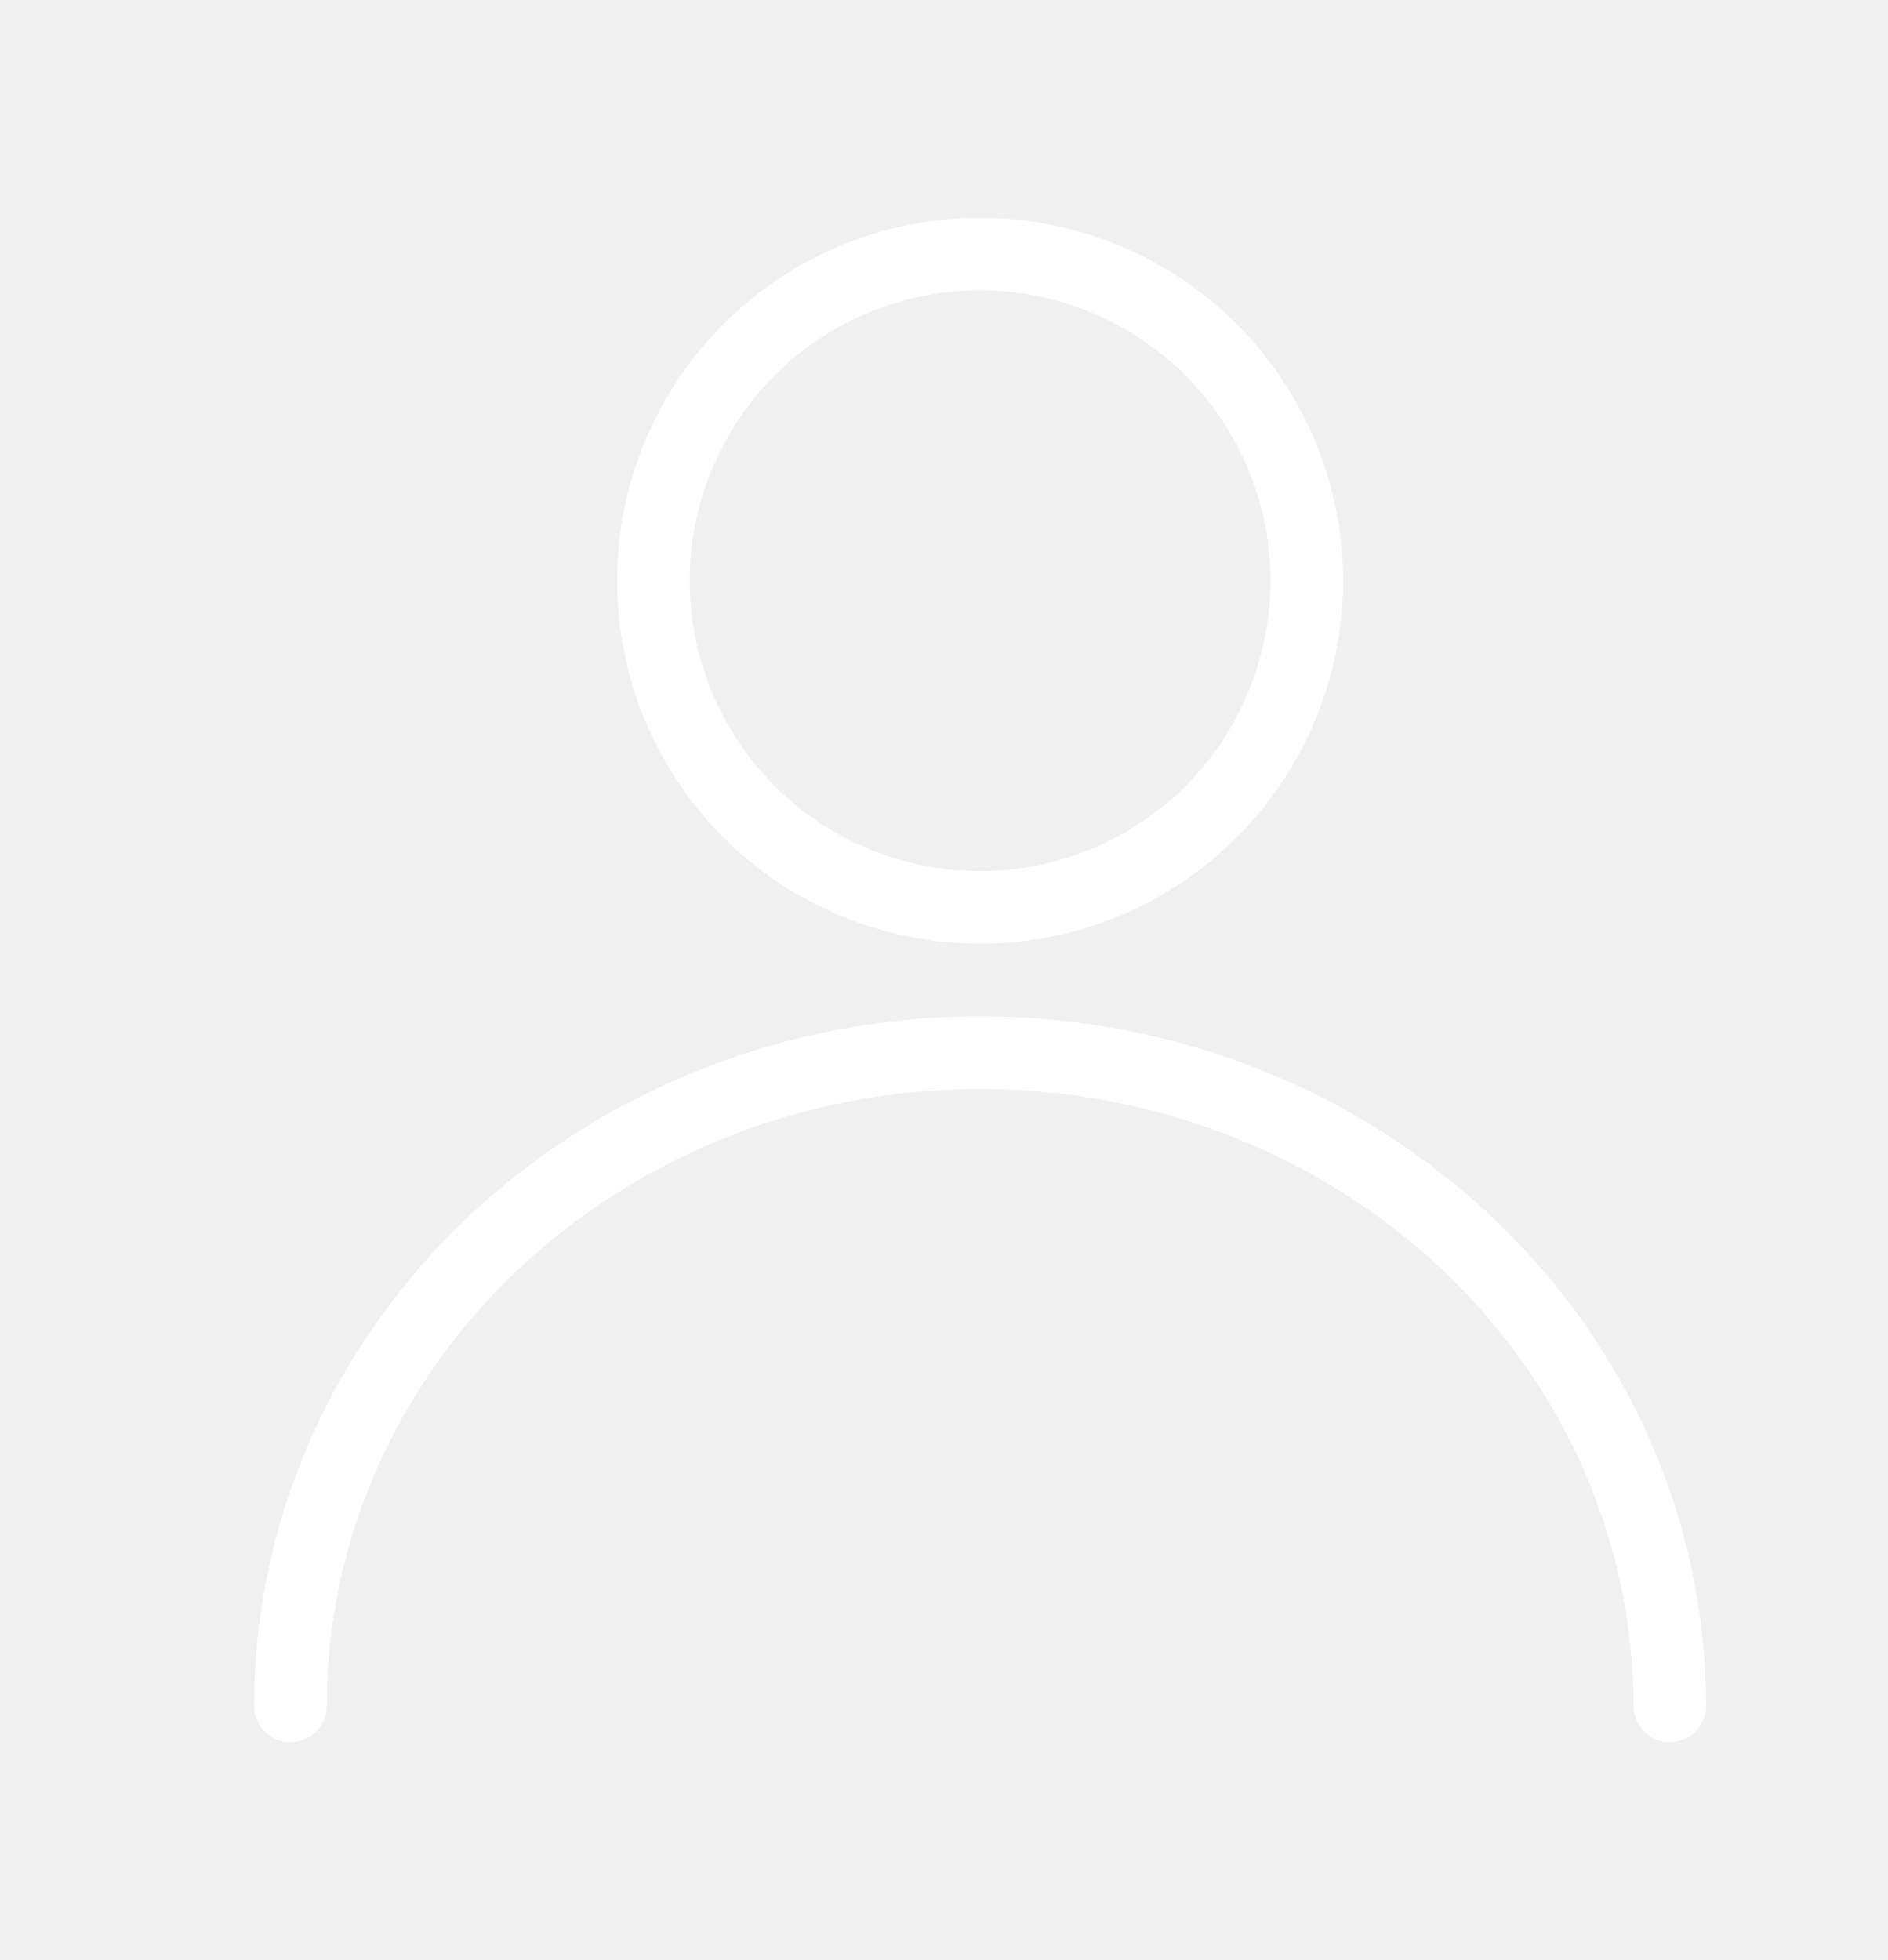
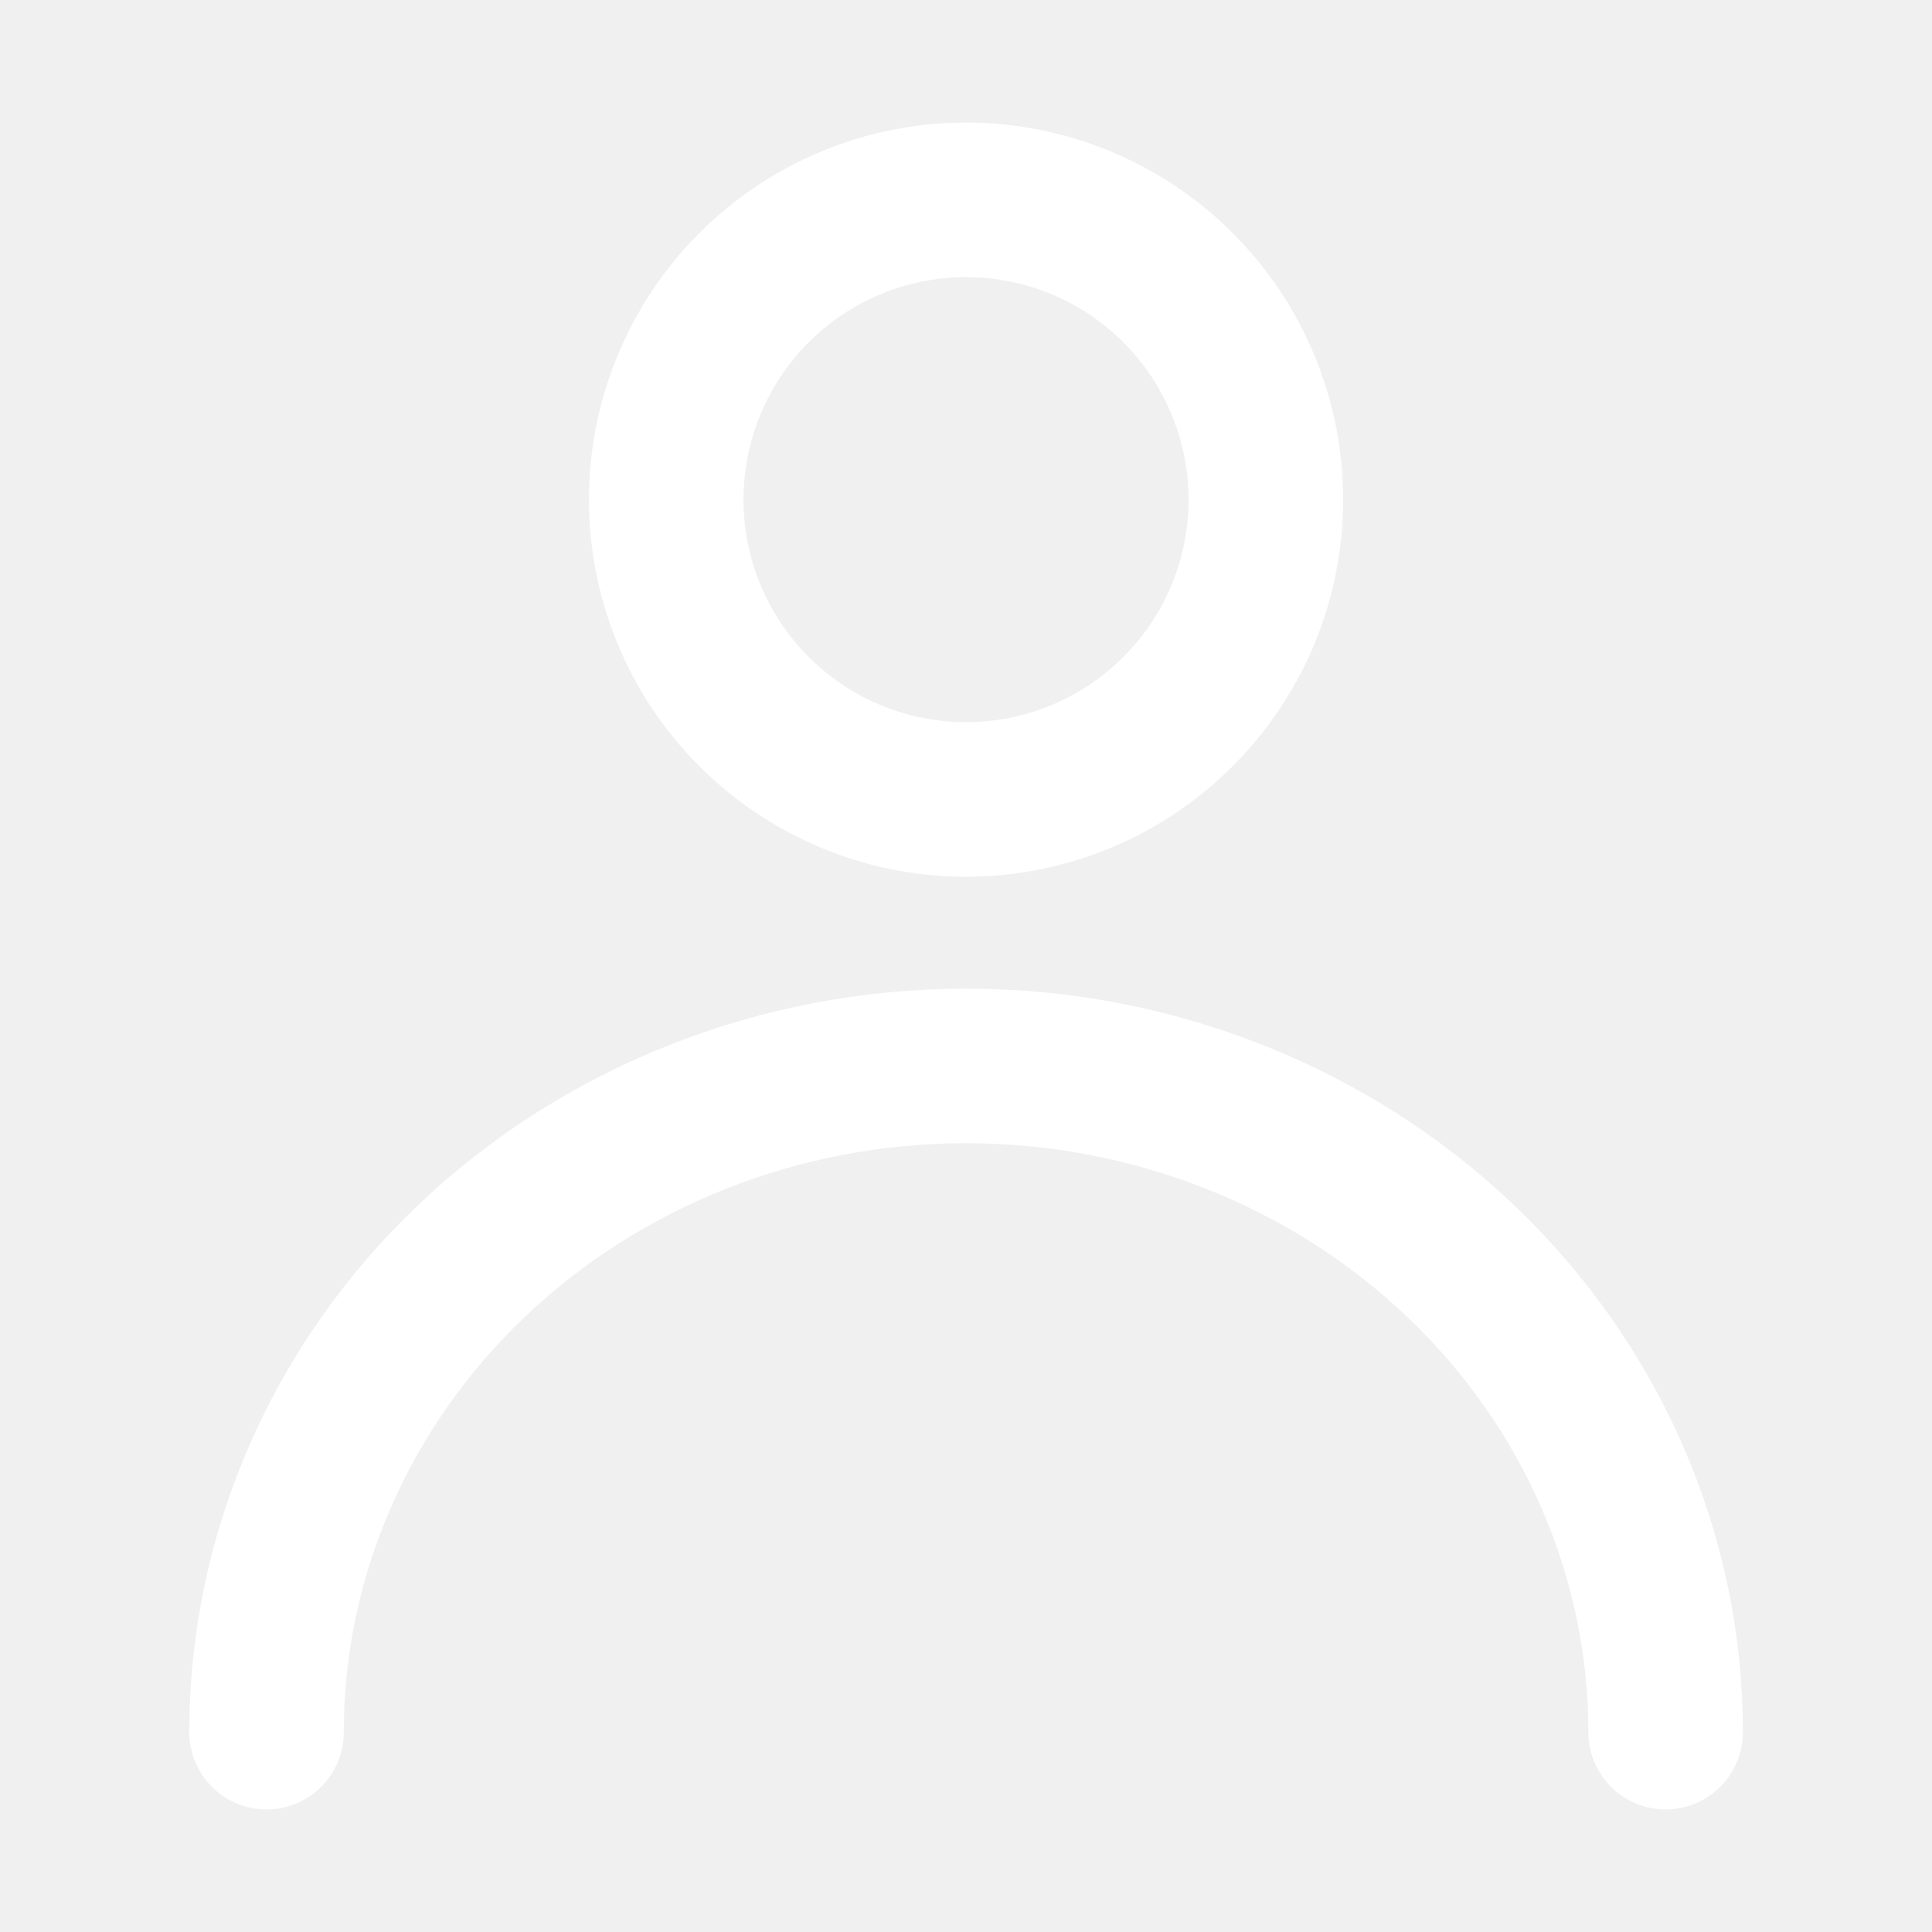
- <svg xmlns="http://www.w3.org/2000/svg" width="26" height="27" viewBox="0 0 26 27" fill="none">
-   <path d="M18 8C18 6.807 17.526 5.662 16.682 4.818C15.838 3.974 14.694 3.5 13.5 3.5C12.307 3.5 11.162 3.974 10.318 4.818C9.474 5.662 9 6.807 9 8C9 9.193 9.474 10.338 10.318 11.182C11.162 12.026 12.307 12.5 13.5 12.5C14.693 12.5 15.838 12.026 16.682 11.182C17.526 10.338 18 9.193 18 8Z" stroke="white" stroke-linecap="round" stroke-linejoin="round" />
-   <path d="M23 23.5C23 21.113 21.999 18.824 20.217 17.136C18.436 15.448 16.02 14.5 13.5 14.5C10.981 14.5 8.564 15.448 6.782 17.136C5 18.824 4 21.113 4 23.5" stroke="white" stroke-linecap="round" stroke-linejoin="round" />
+ <svg xmlns="http://www.w3.org/2000/svg" width="25" height="25" viewBox="0 0 25 25" fill="none">
+   <path d="M16.38 6.465C16.38 5.437 15.971 4.45 15.243 3.722C14.516 2.995 13.529 2.586 12.5 2.586C11.472 2.586 10.485 2.995 9.757 3.722C9.03 4.45 8.621 5.437 8.621 6.465C8.621 7.494 9.03 8.481 9.757 9.208C10.485 9.936 11.472 10.345 12.5 10.345C13.529 10.345 14.516 9.936 15.243 9.208C15.971 8.481 16.38 7.494 16.38 6.465Z" stroke="white" stroke-width="2" stroke-linecap="round" stroke-linejoin="round" />
+   <path d="M21.553 22.414C21.553 20.128 20.599 17.935 18.901 16.318C17.204 14.701 14.902 13.793 12.501 13.793C10.1 13.793 7.798 14.701 6.1 16.318C4.402 17.935 3.449 20.128 3.449 22.414" stroke="white" stroke-width="2" stroke-linecap="round" stroke-linejoin="round" />
</svg>
